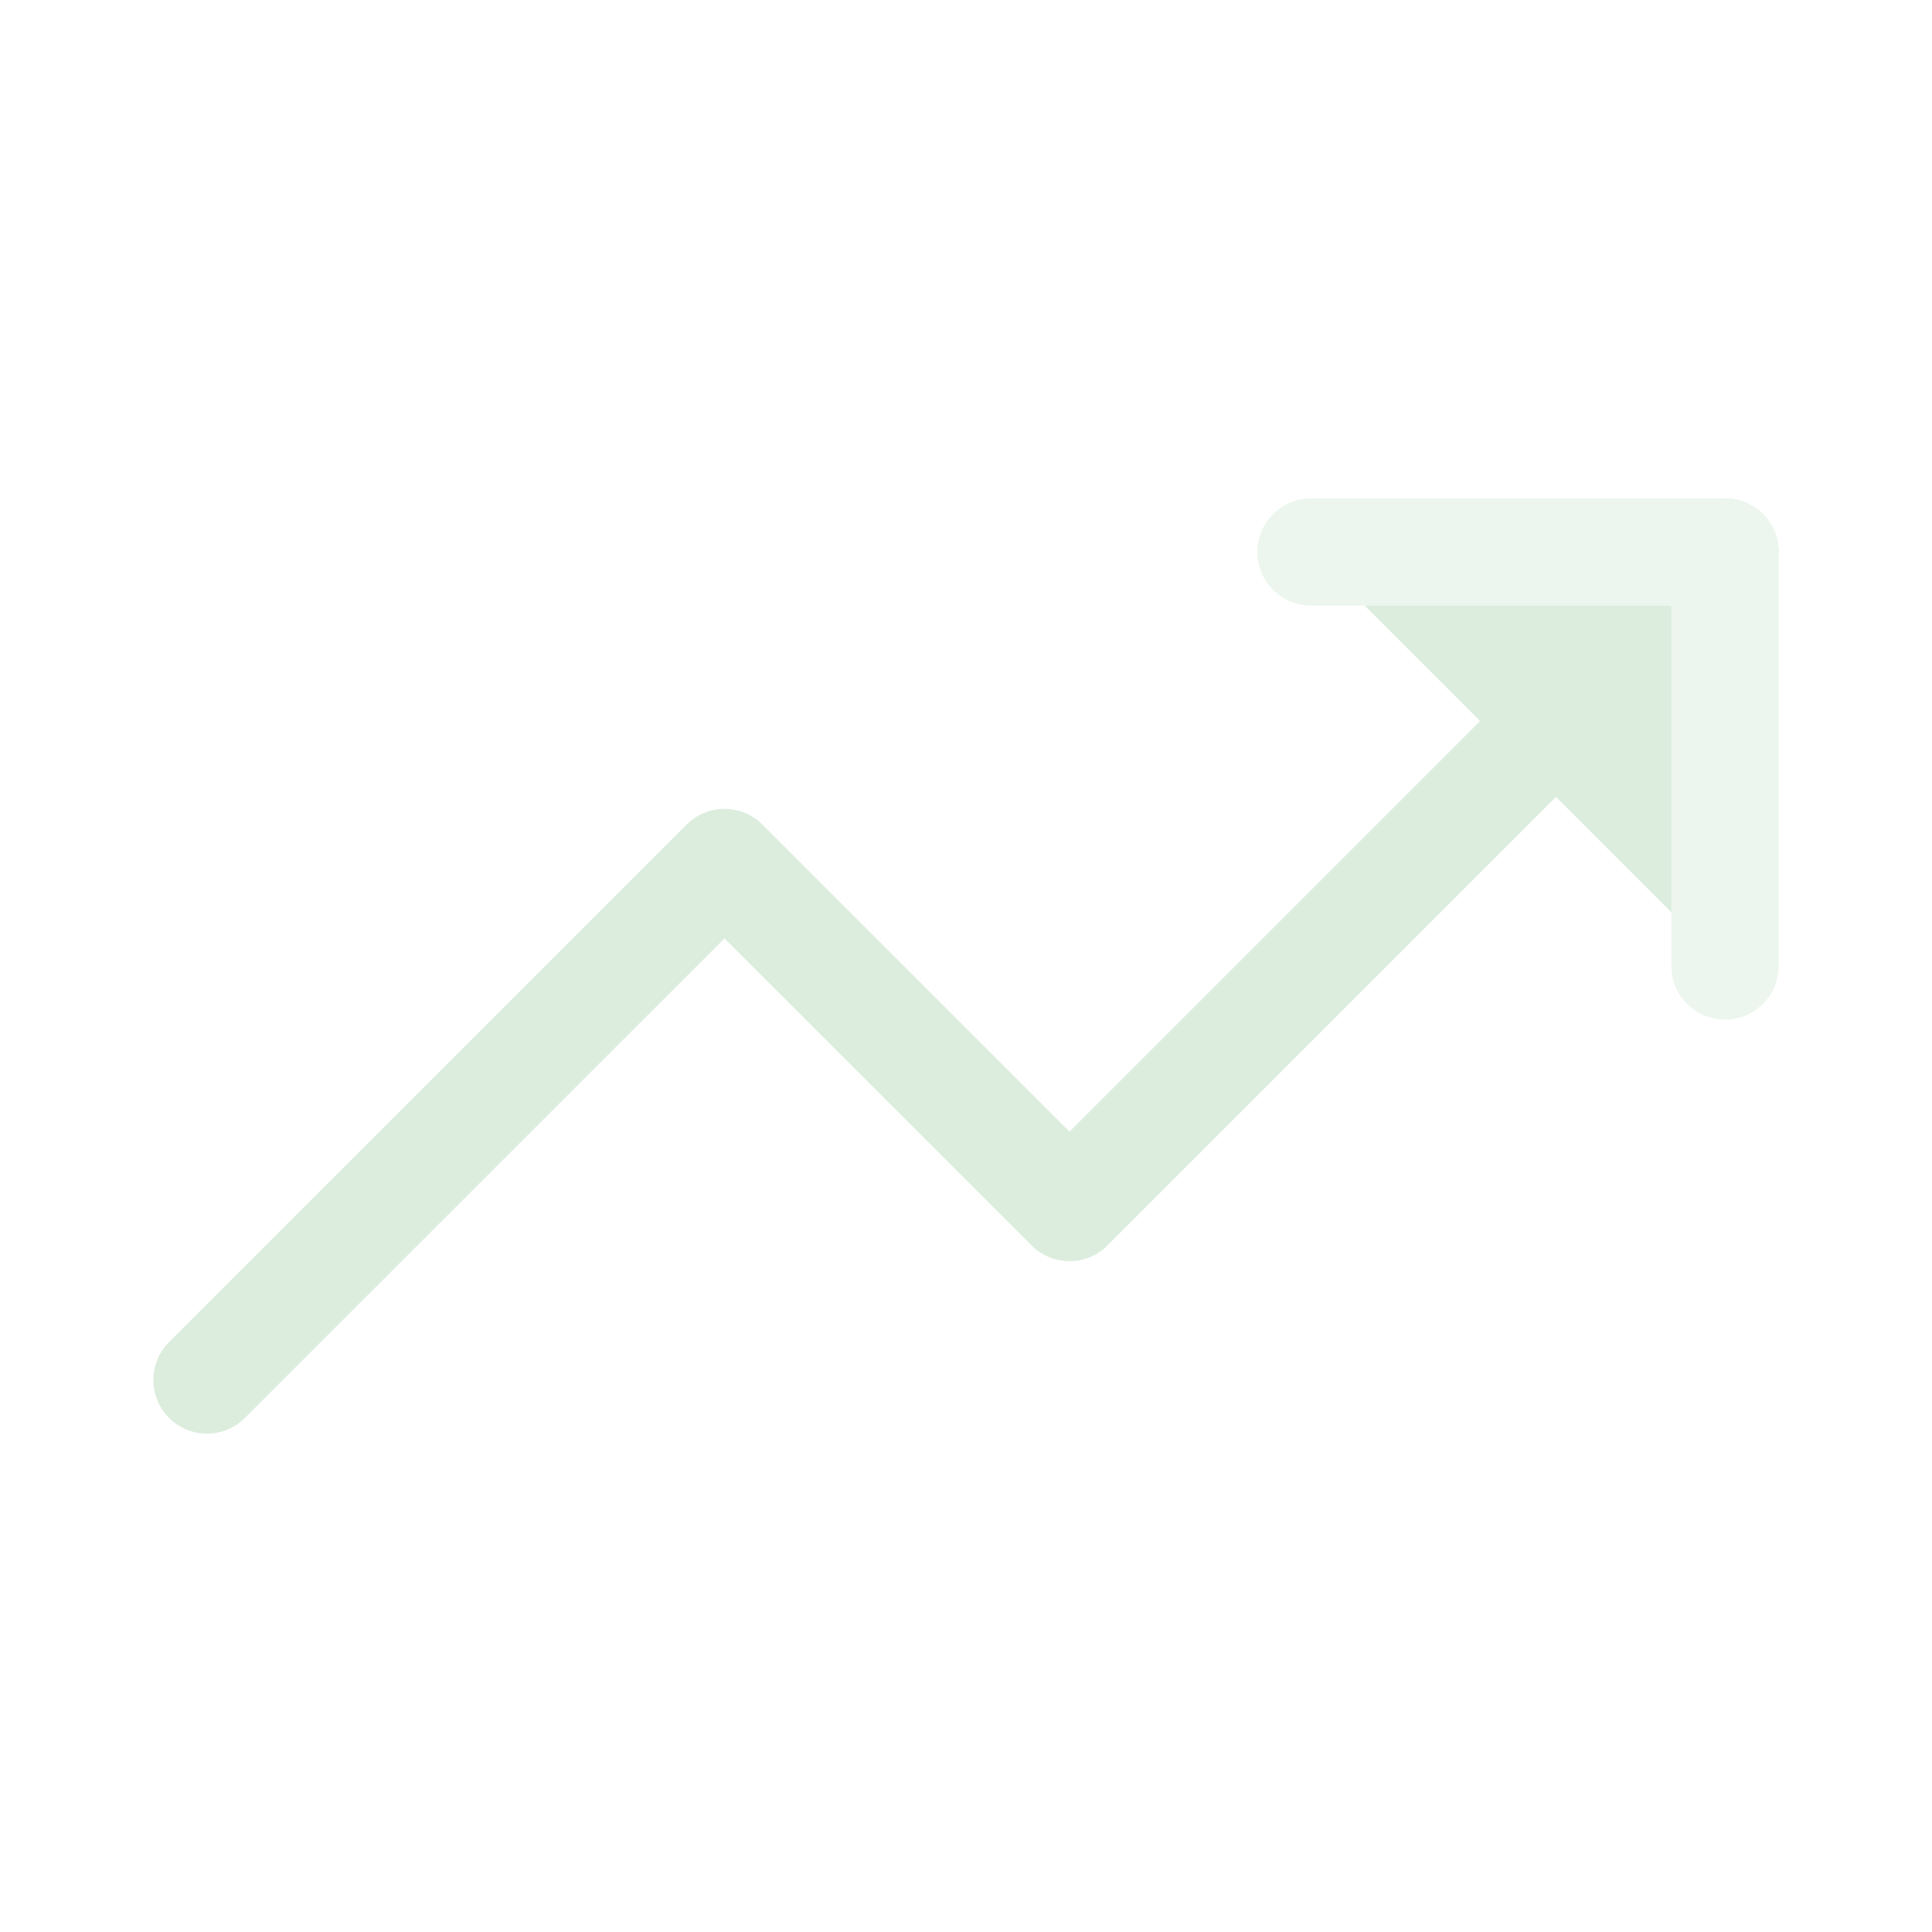
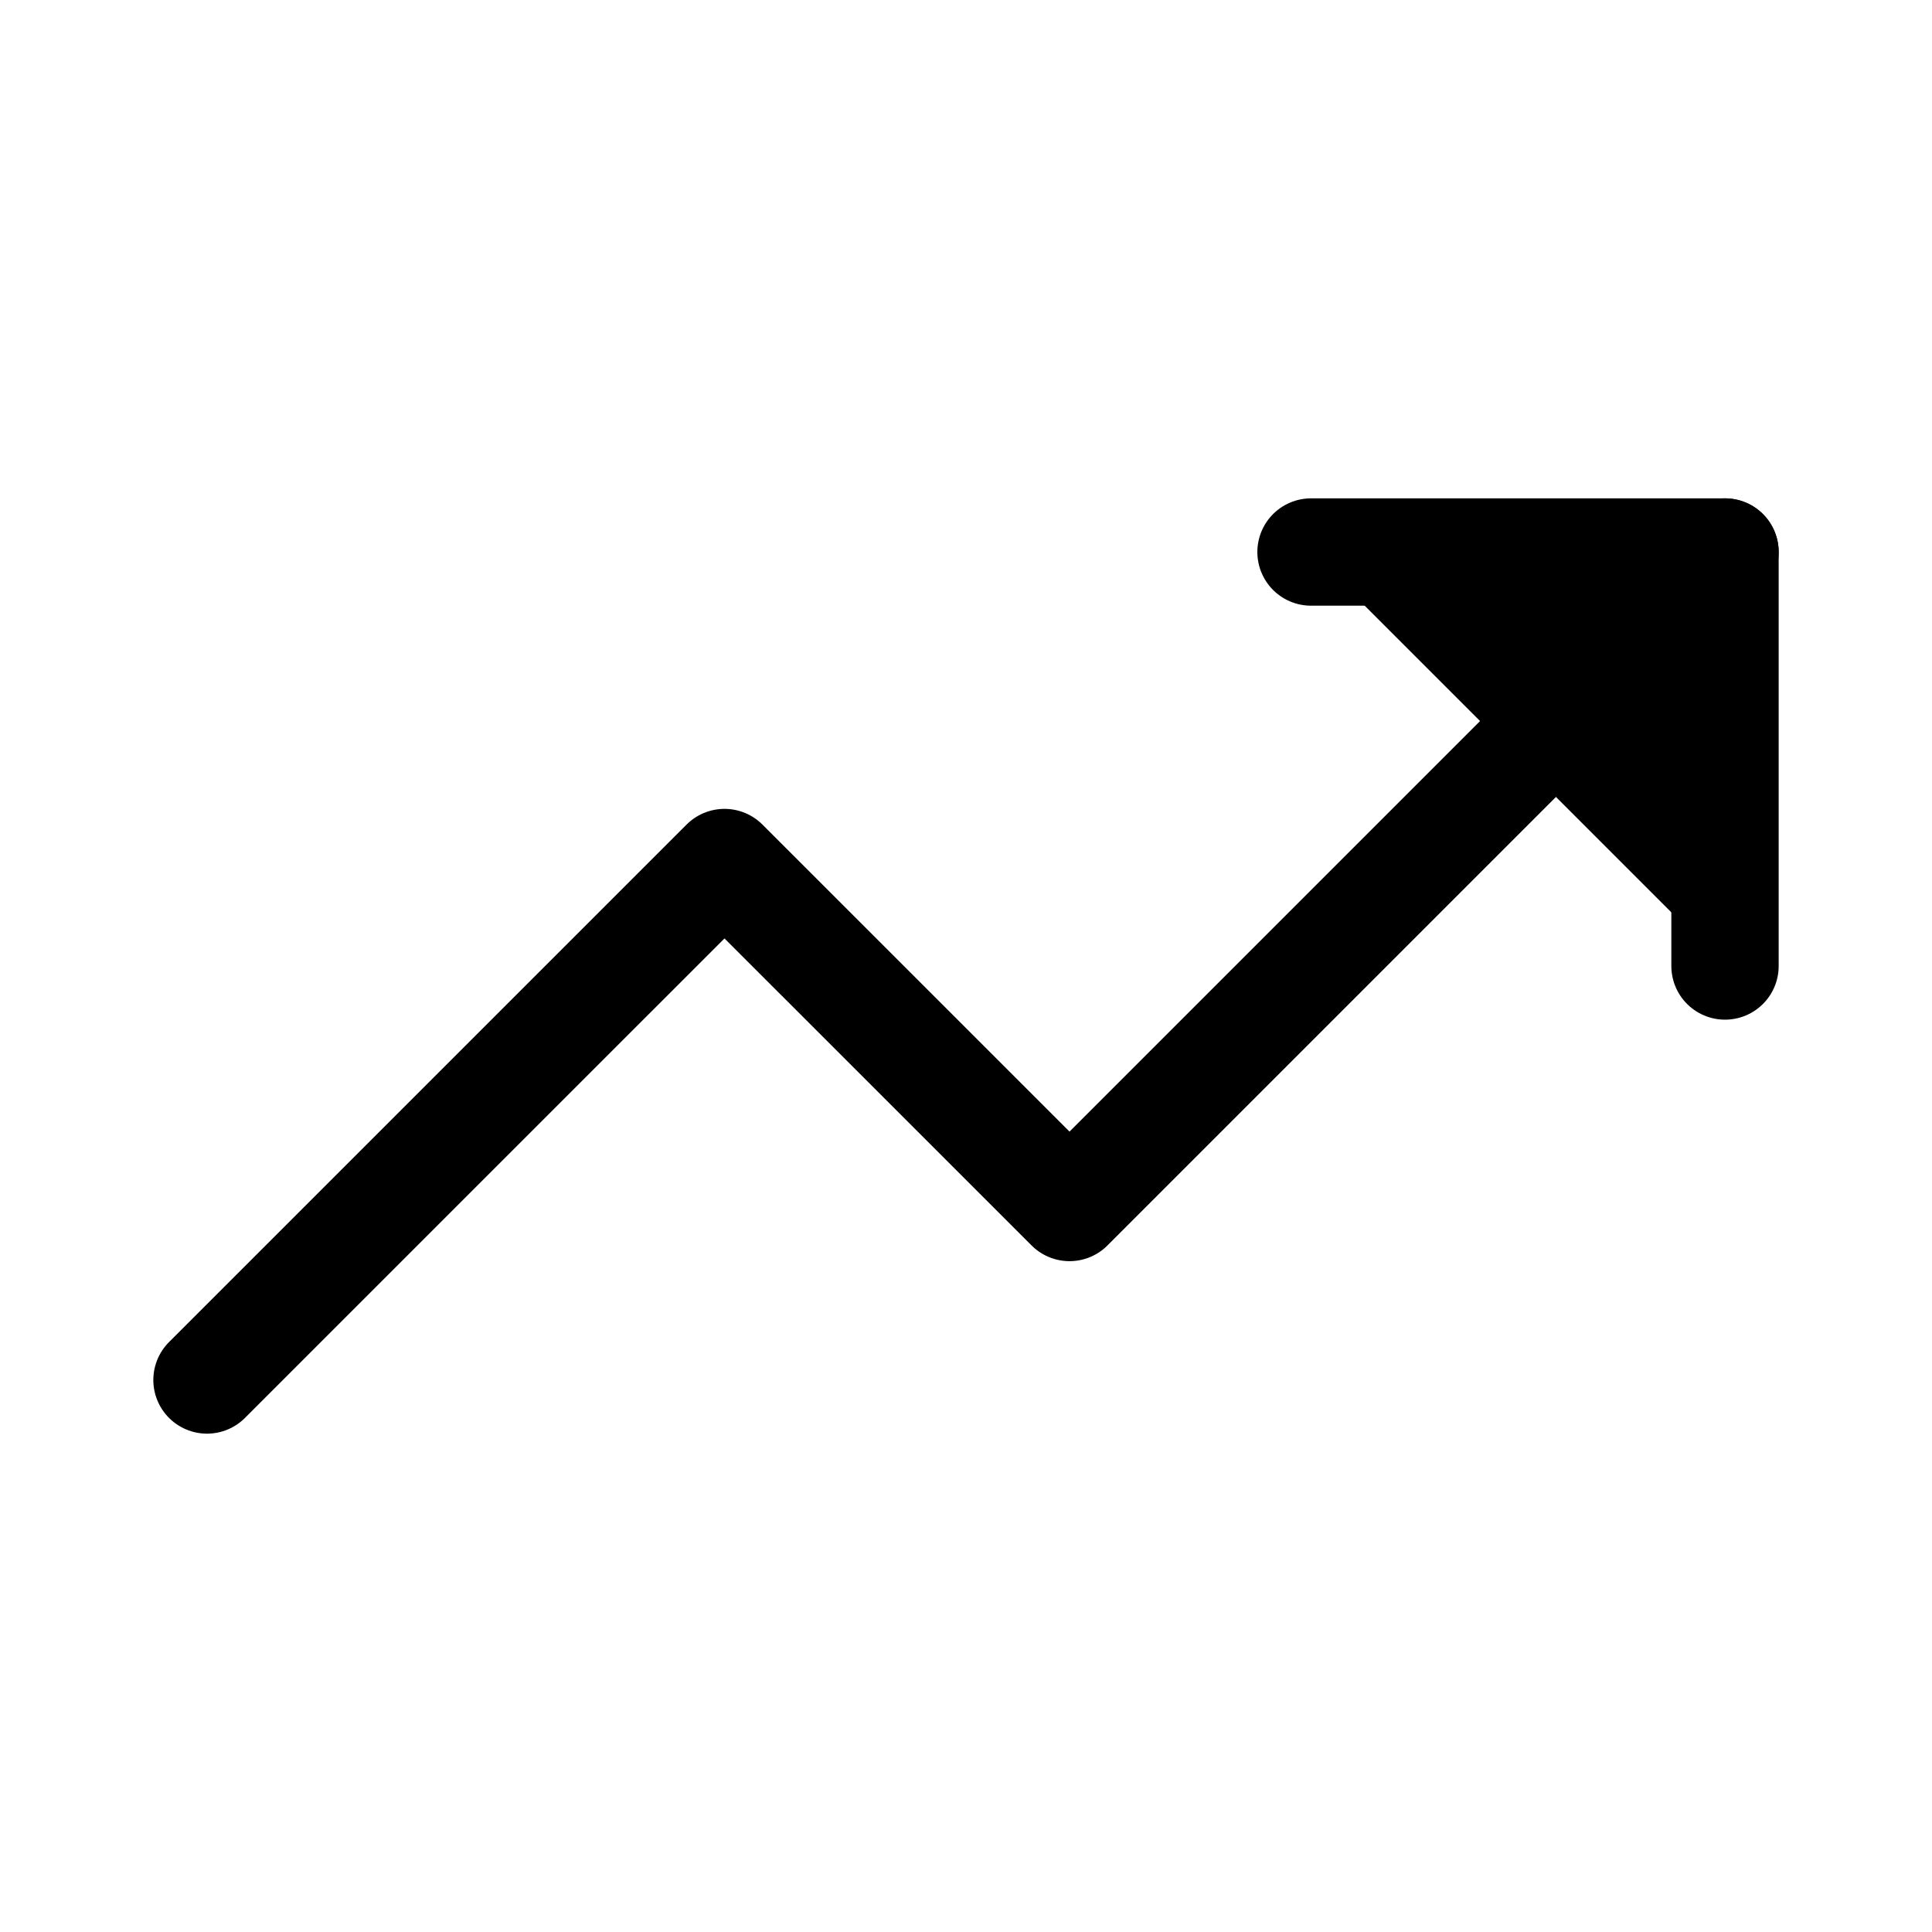
<svg xmlns="http://www.w3.org/2000/svg" width="36" height="36" viewBox="0 0 36 36" fill="none">
-   <path d="M32.143 10.286L19.929 22.5L13.5 16.072L3.857 25.714" stroke="#DCEDDD" stroke-width="2" stroke-linecap="round" stroke-linejoin="round" />
-   <path d="M24.429 10.286H32.143V18" fill="#DCEDDD" />
-   <path d="M24.429 10.286H32.143V18" stroke="#EDF6EE" stroke-width="2" stroke-linecap="round" stroke-linejoin="round" />
+   <path d="M32.143 10.286L19.929 22.5L13.5 16.072L3.857 25.714" stroke="currentColor" stroke-width="2" stroke-linecap="round" stroke-linejoin="round" />
+   <path d="M24.429 10.286H32.143V18" fill="currentColor" />
+   <path d="M24.429 10.286H32.143V18" stroke="currentColor" stroke-width="2" stroke-linecap="round" stroke-linejoin="round" />
</svg>
